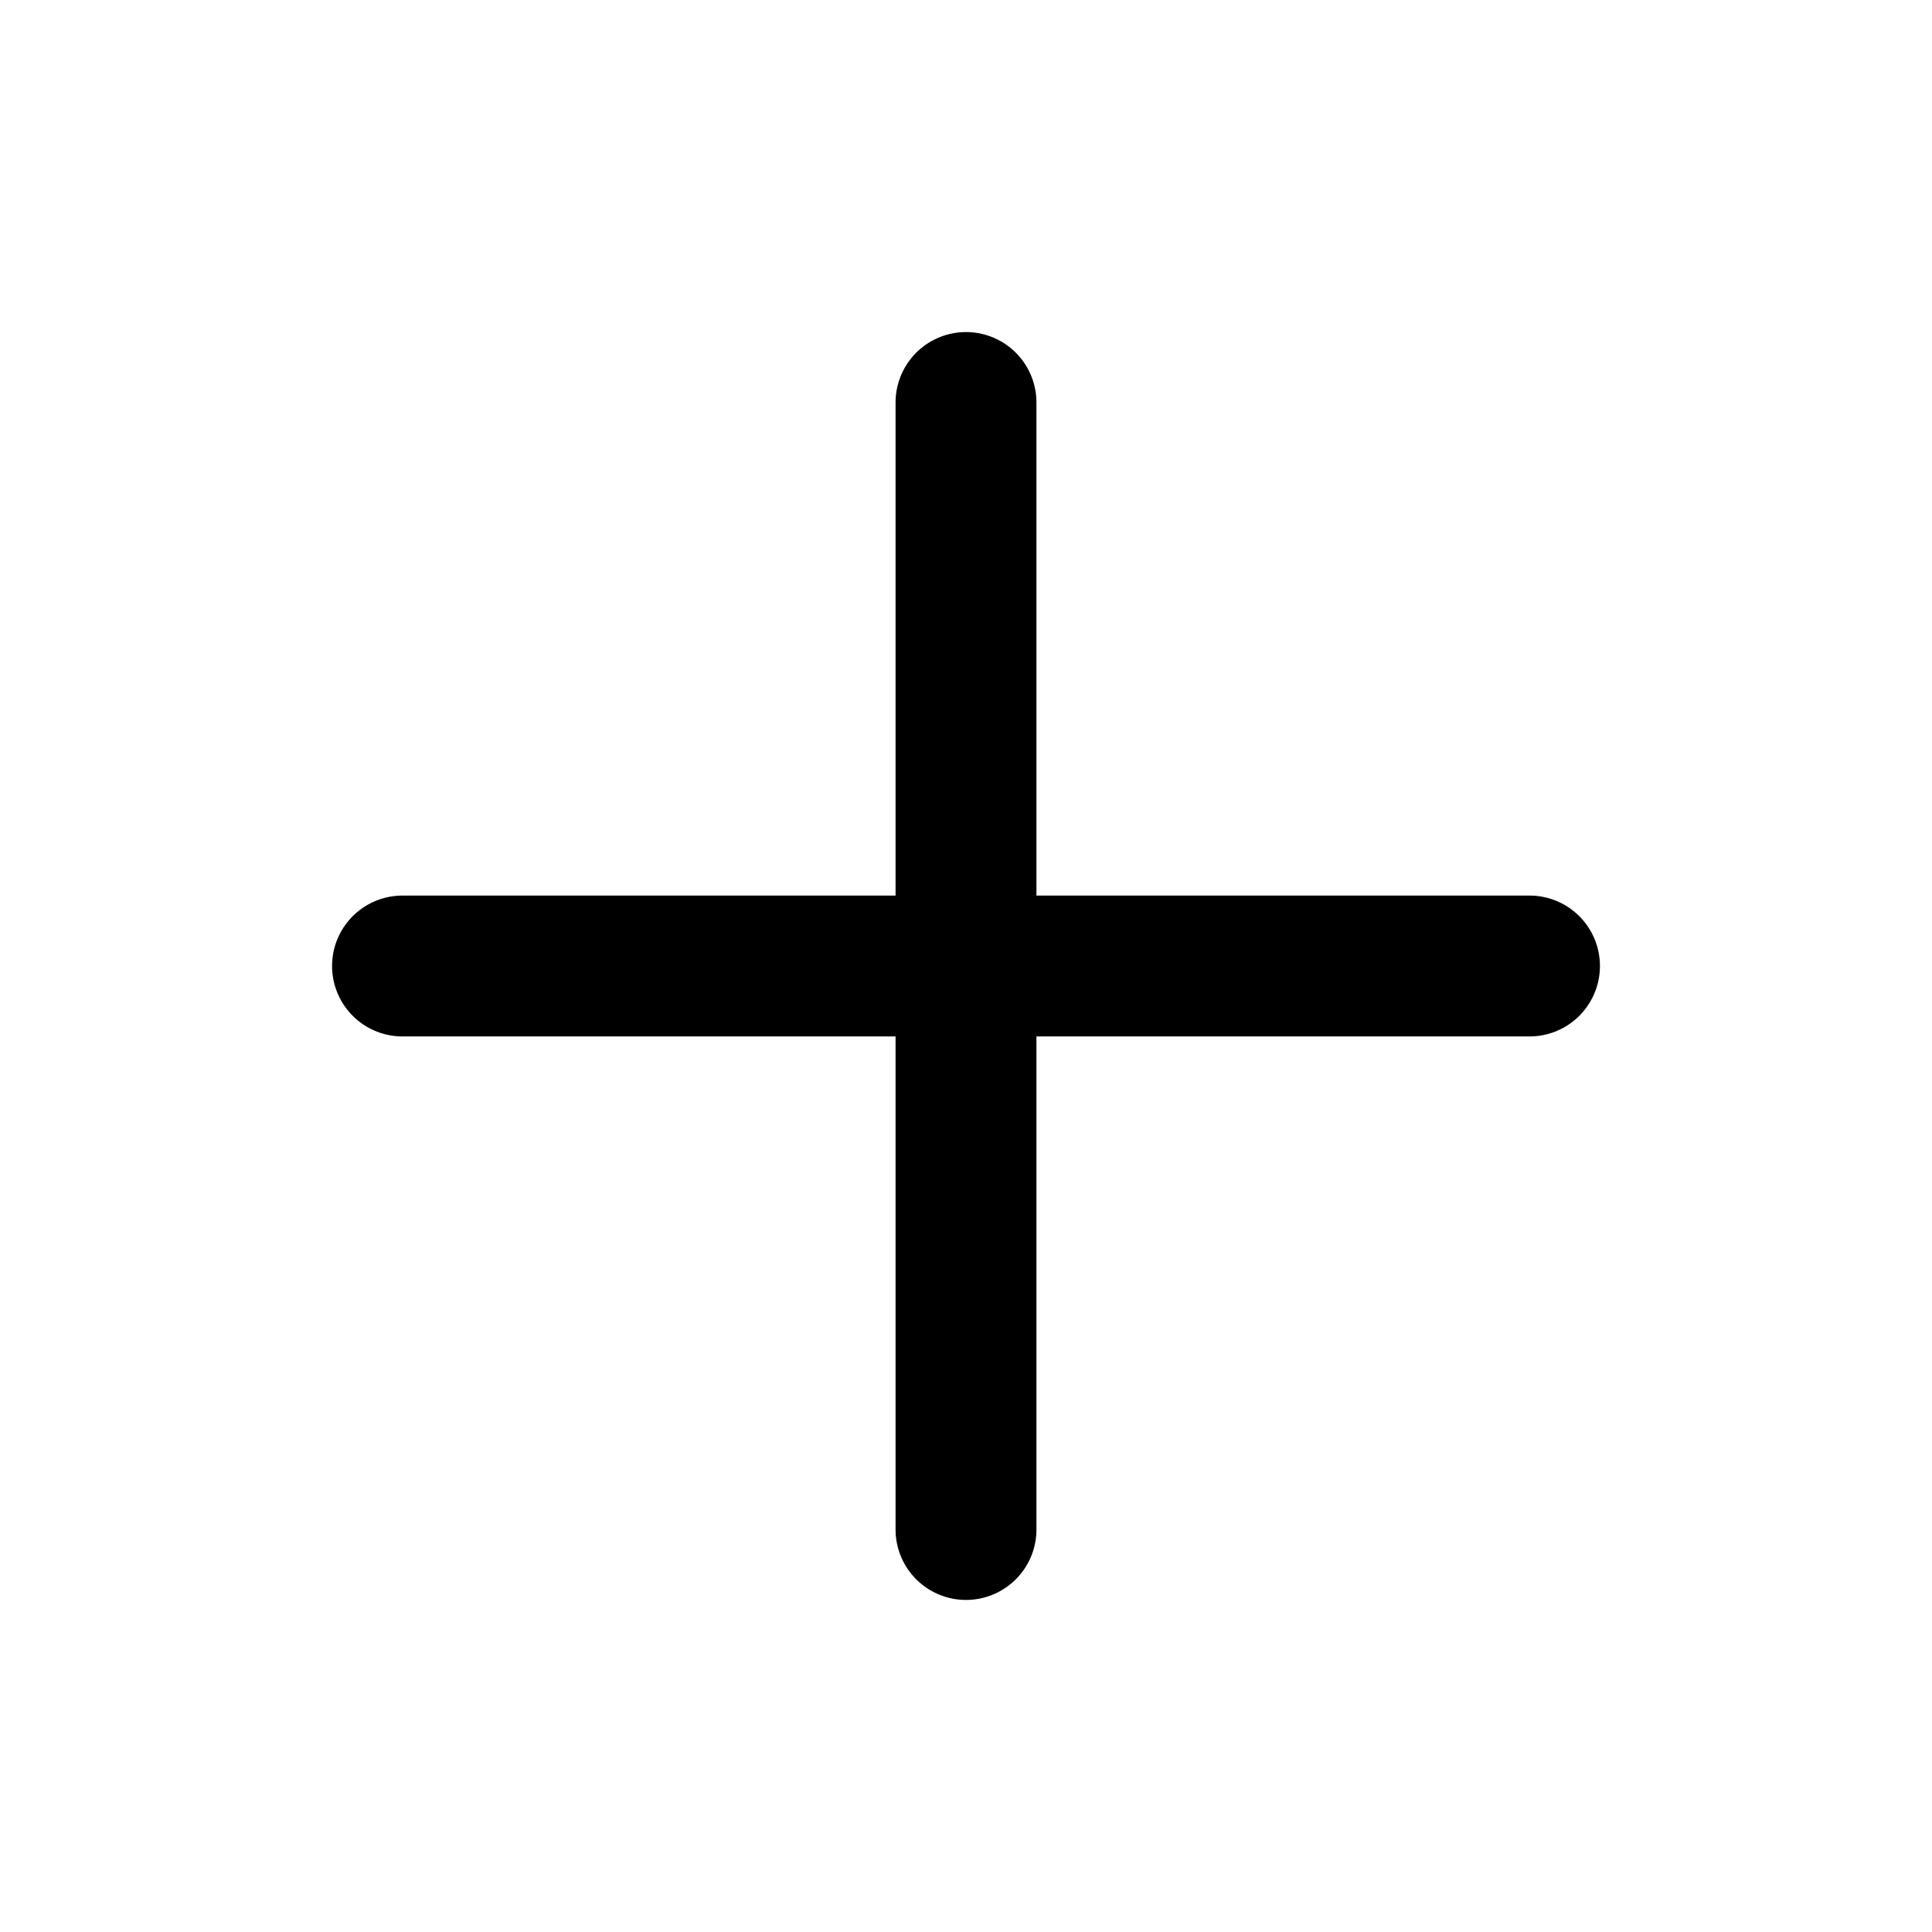
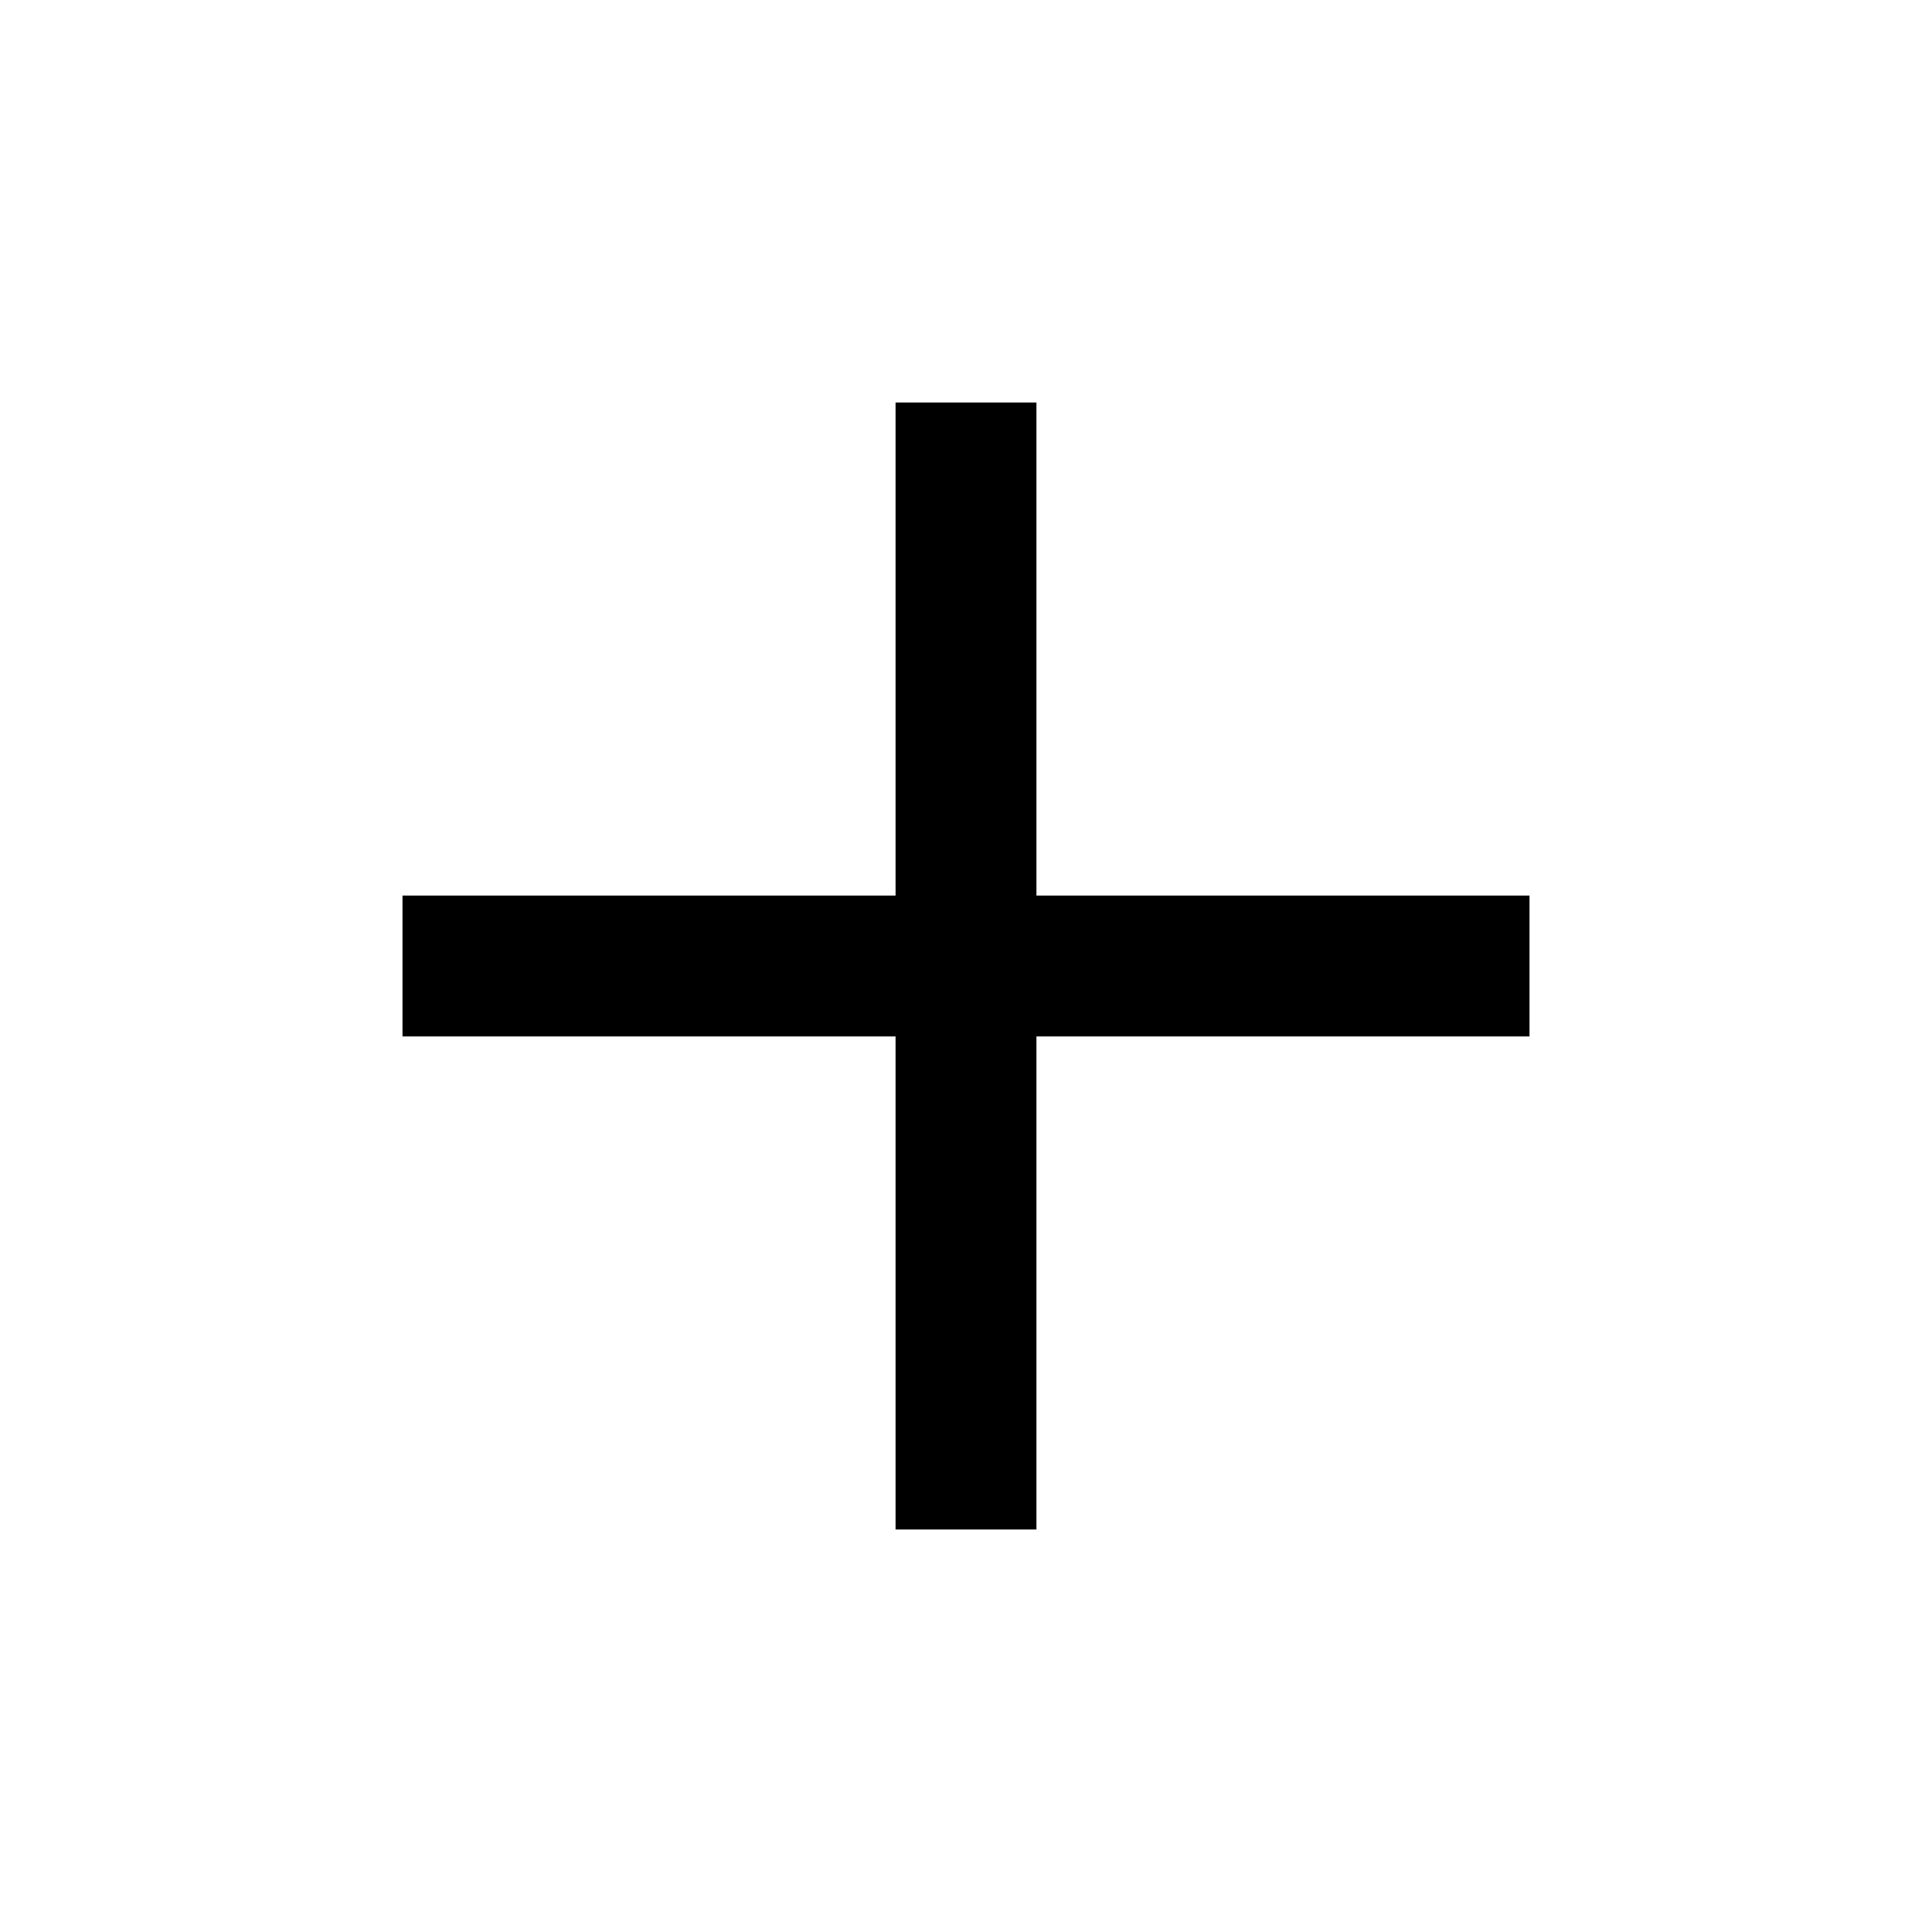
- <svg xmlns="http://www.w3.org/2000/svg" viewBox="0 0 24 24" fill="none" stroke="currentColor" stroke-width="1.75" stroke-linecap="round" stroke-linejoin="round">
+ <svg xmlns="http://www.w3.org/2000/svg" viewBox="0 0 24 24" fill="none" stroke="currentColor" stroke-width="1.75" stroke-linecap="butt" stroke-linejoin="miter">
  <path d="M12 5v14M5 12h14" />
</svg>
